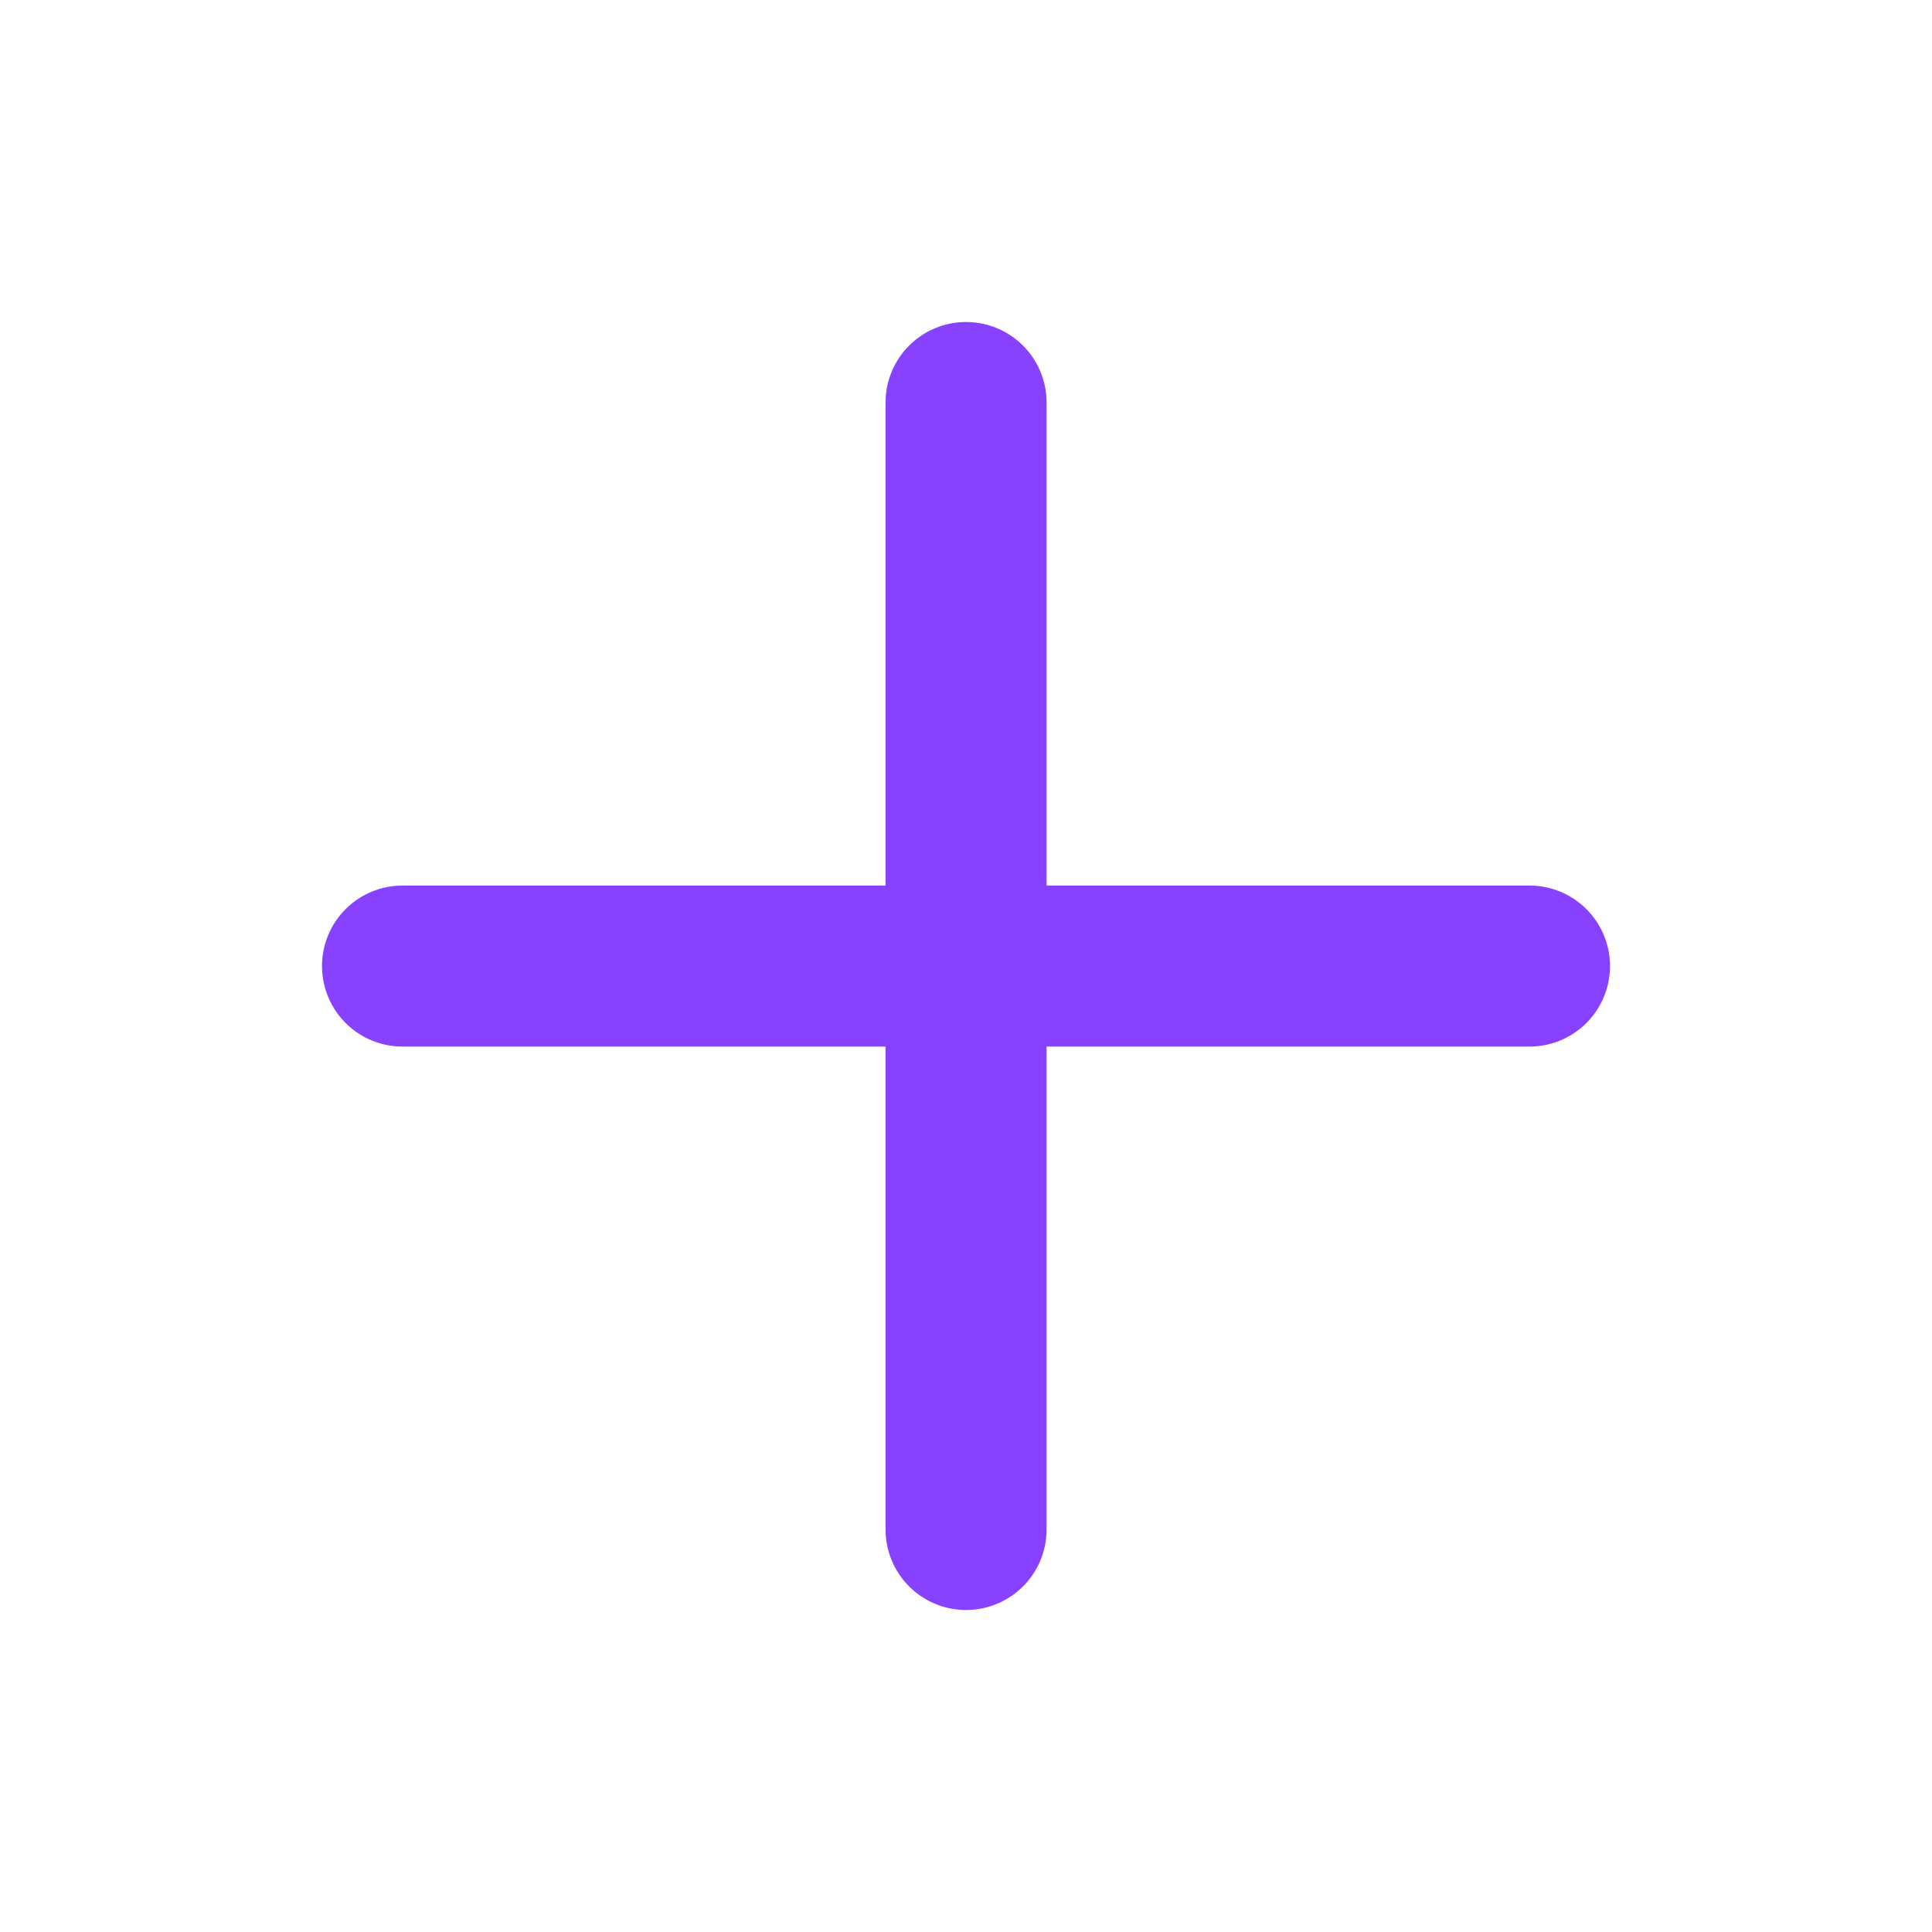
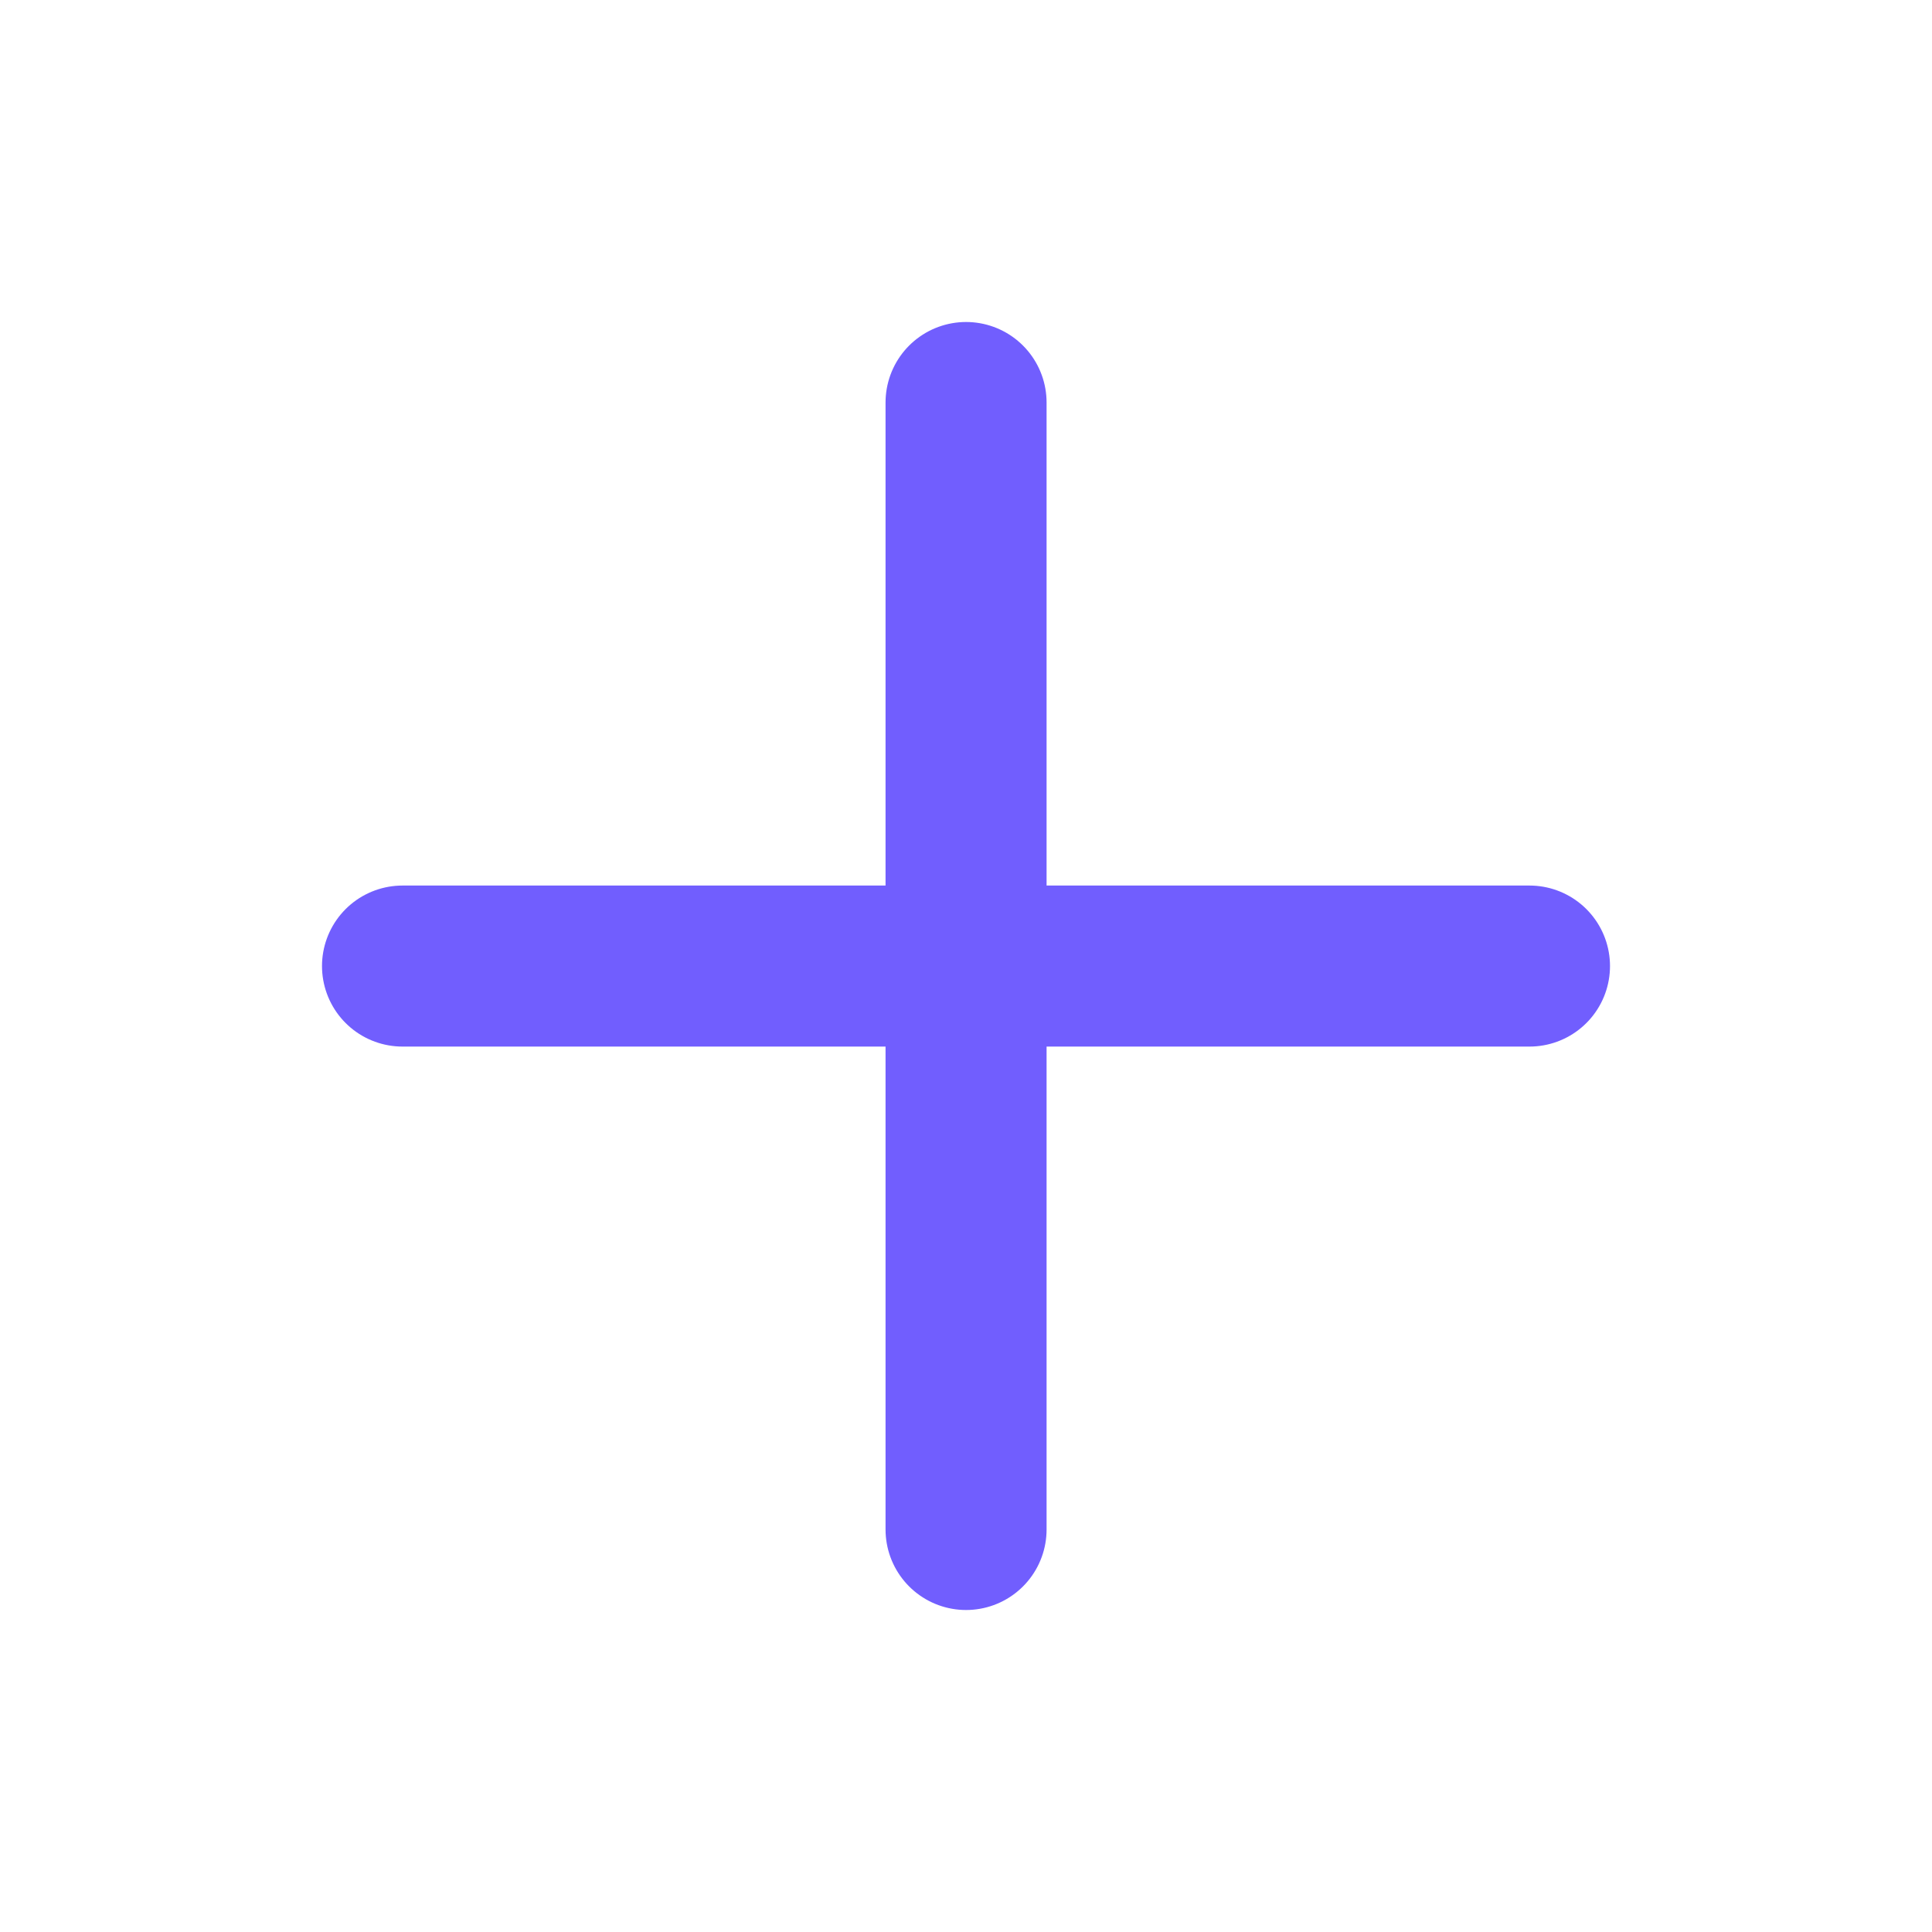
<svg xmlns="http://www.w3.org/2000/svg" preserveAspectRatio="none" width="100%" height="100%" overflow="visible" style="display: block;" viewBox="0 0 15.993 15.993" fill="none">
  <g id="Icon">
-     <path id="Vector" d="M3.332 7.997H12.661" stroke="#8741FF" stroke-width="1.333" stroke-linecap="round" stroke-linejoin="round" />
-     <path id="Vector_2" d="M7.997 3.332V12.661" stroke="#8741FF" stroke-width="1.333" stroke-linecap="round" stroke-linejoin="round" />
+     <path id="Vector" d="M3.332 7.997H12.661" stroke="#715EFE" stroke-width="1.333" stroke-linecap="round" stroke-linejoin="round" />
+     <path id="Vector_2" d="M7.997 3.332V12.661" stroke="#715EFE" stroke-width="1.333" stroke-linecap="round" stroke-linejoin="round" />
  </g>
</svg>
